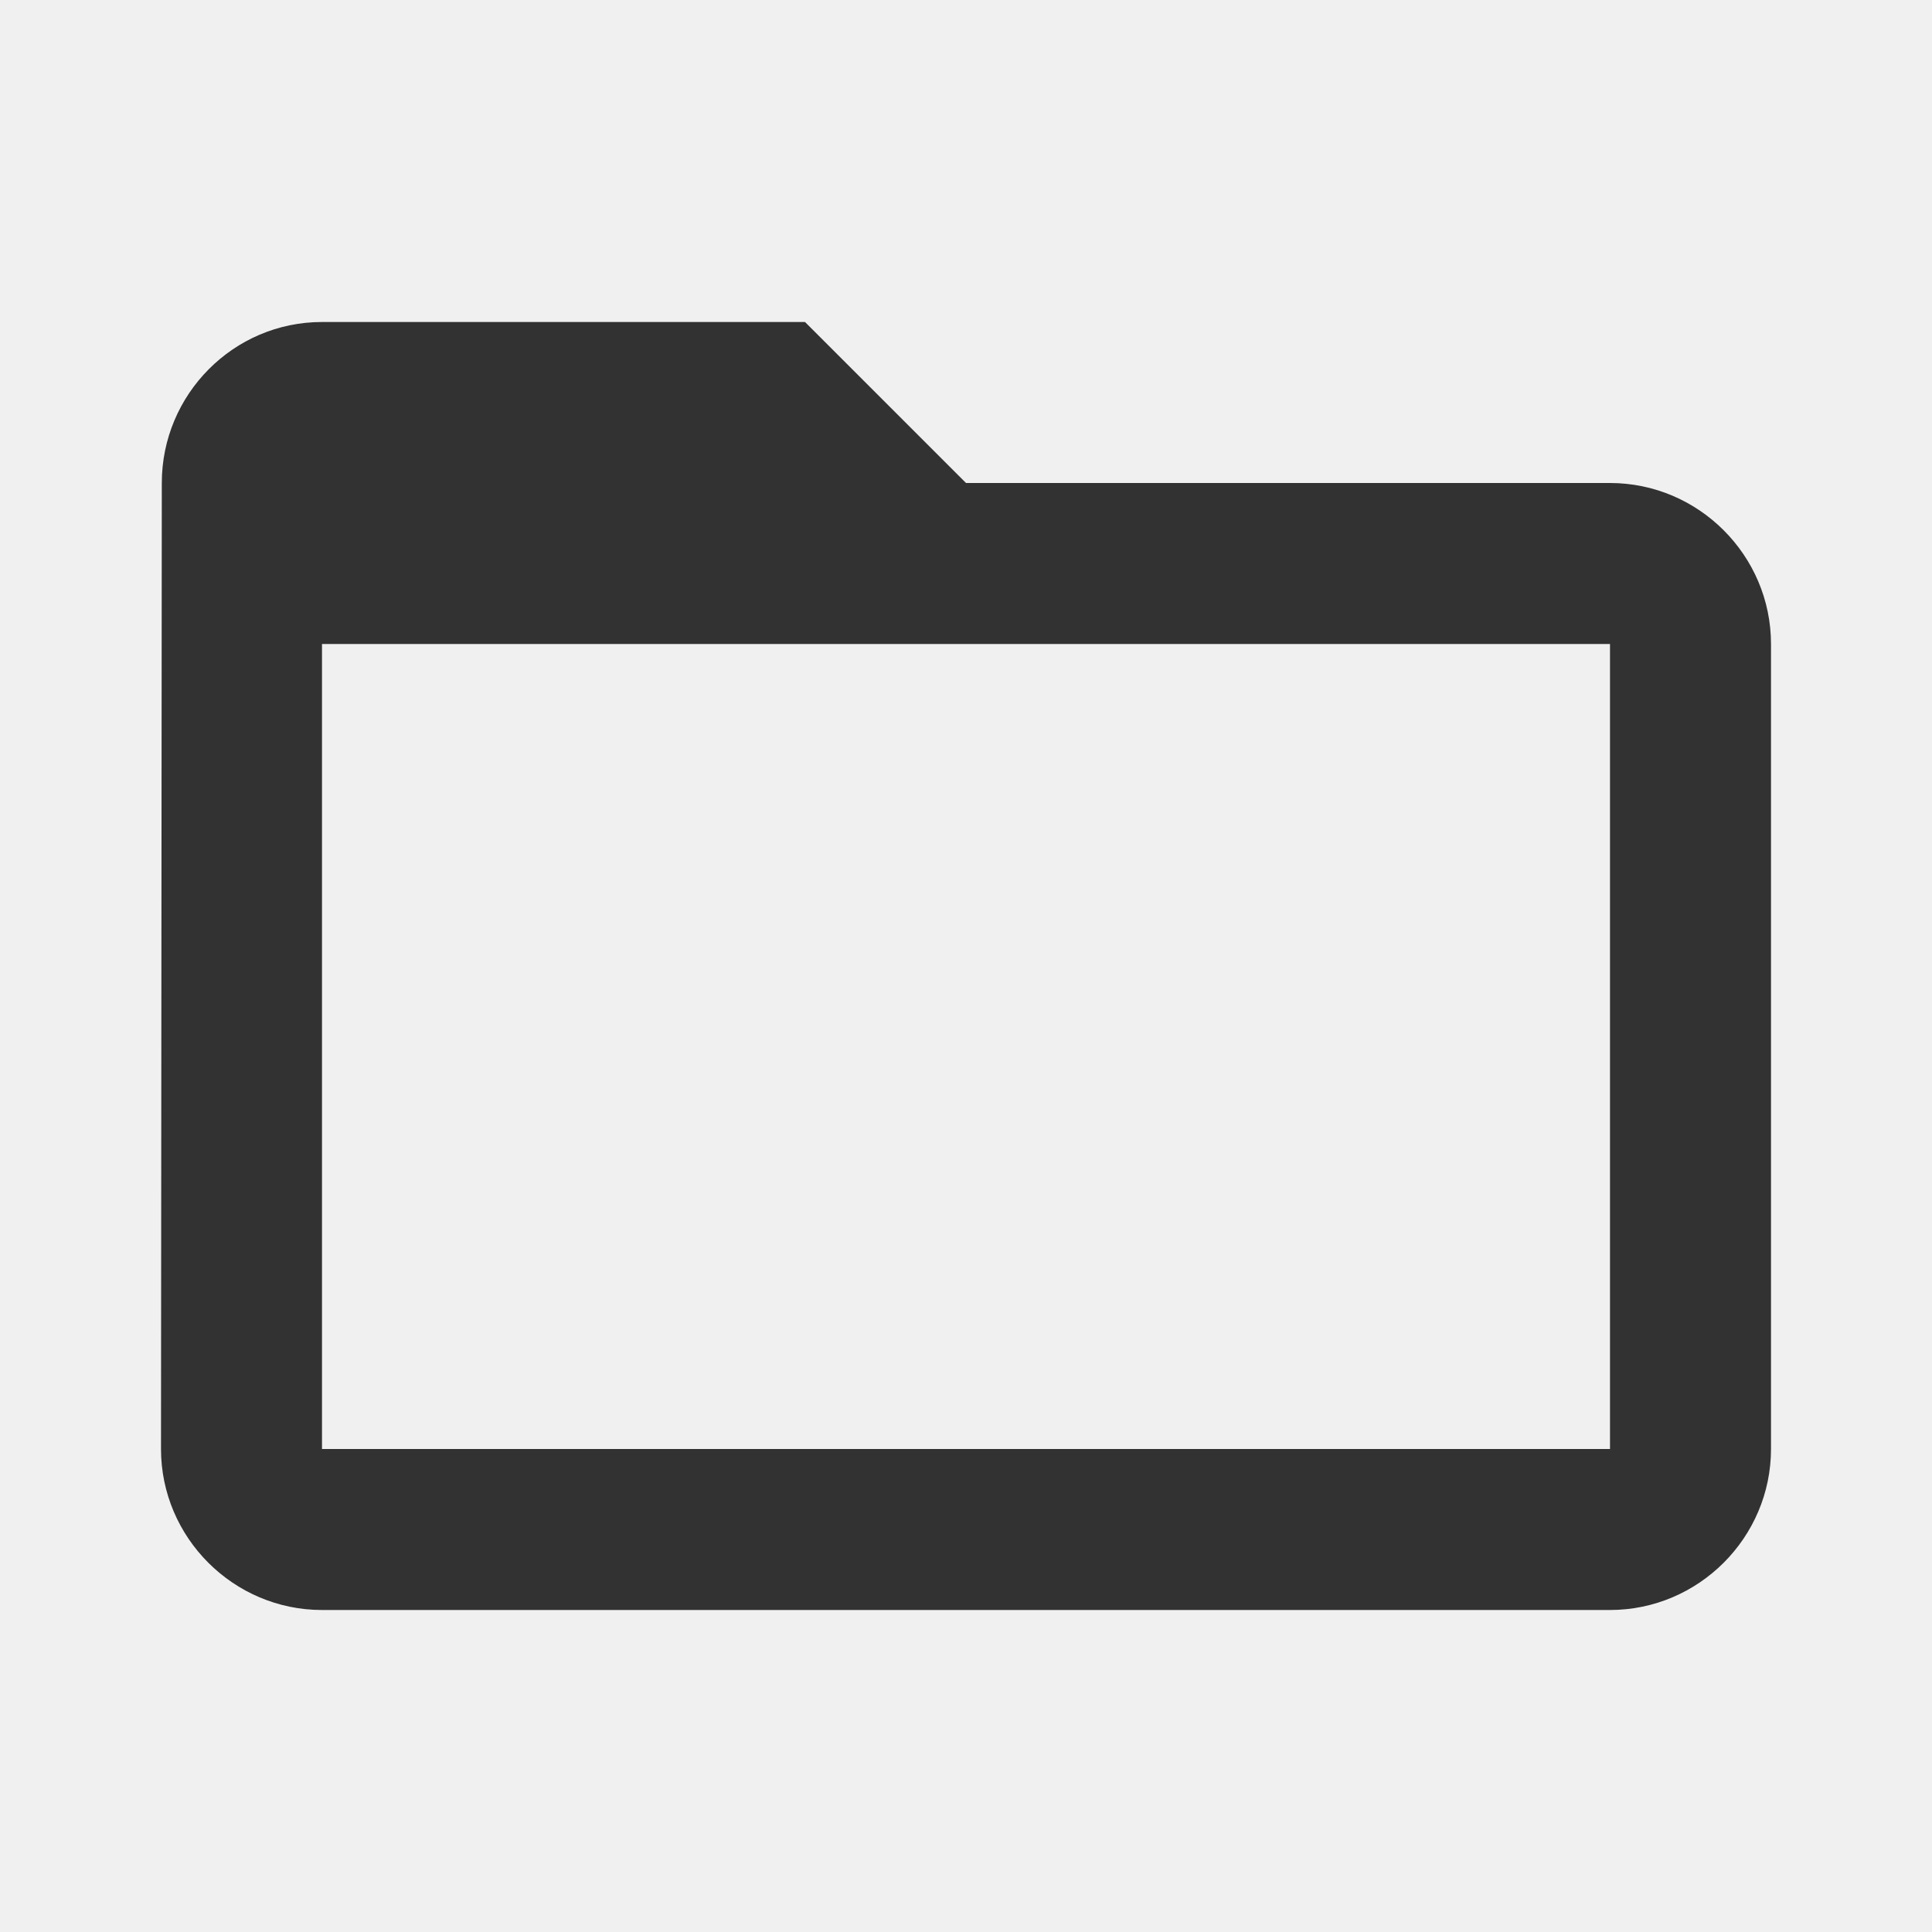
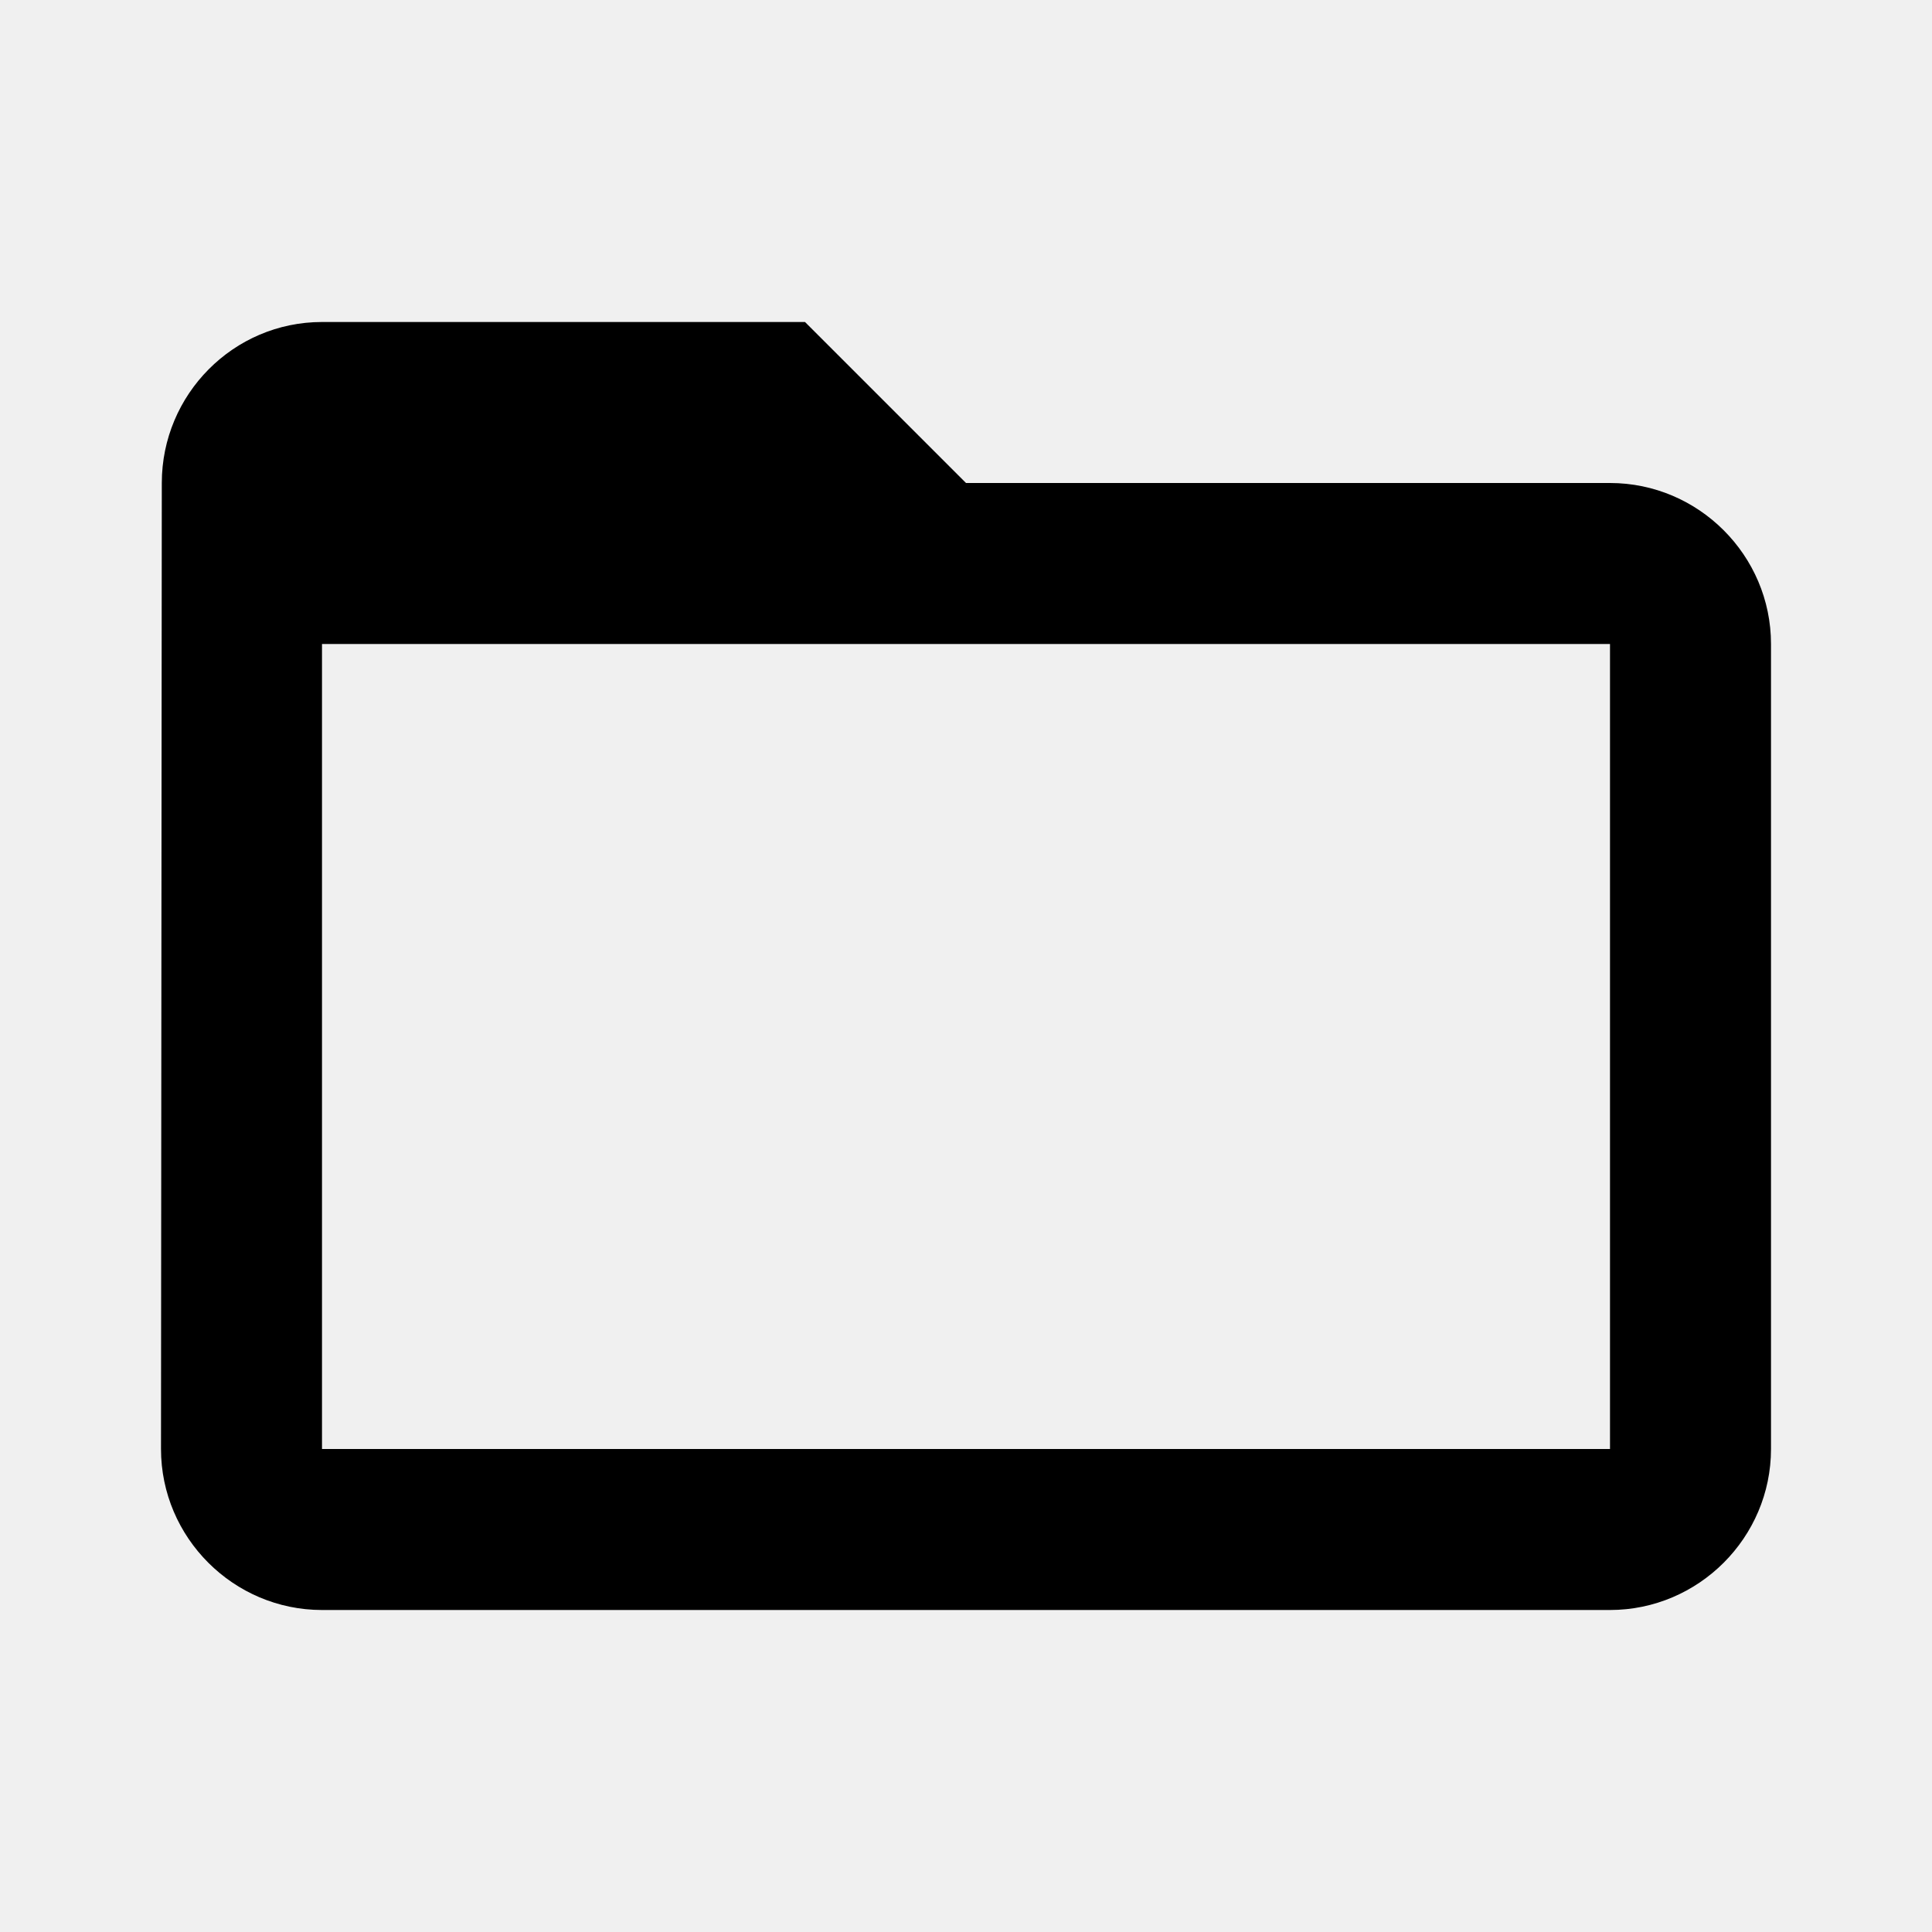
- <svg xmlns="http://www.w3.org/2000/svg" width="24" height="24" viewBox="0 0 24 24" fill="none">
+ <svg xmlns="http://www.w3.org/2000/svg" width="24" height="24" viewBox="0 0 24 24" fill="currentColor">
  <g clip-path="url(#clip0_39_20891)">
-     <path d="M20 6H12L10 4H4C2.9 4 2.01 4.9 2.01 6L2 18C2 19.1 2.9 20 4 20H20C21.1 20 22 19.1 22 18V8C22 6.9 21.1 6 20 6ZM20 18H4V8H20V18Z" fill="#323232" />
+     <path d="M20 6H12L10 4H4C2.9 4 2.01 4.9 2.01 6L2 18C2 19.1 2.9 20 4 20H20C21.1 20 22 19.1 22 18V8C22 6.9 21.1 6 20 6ZM20 18H4V8H20V18Z" fill="currentColor" />
  </g>
  <defs>
    <clipPath id="clip0_39_20891">
-       <rect width="24" height="24" fill="white" />
+       <rect width="24" height="24" fill="currentColor" />
    </clipPath>
  </defs>
</svg>
